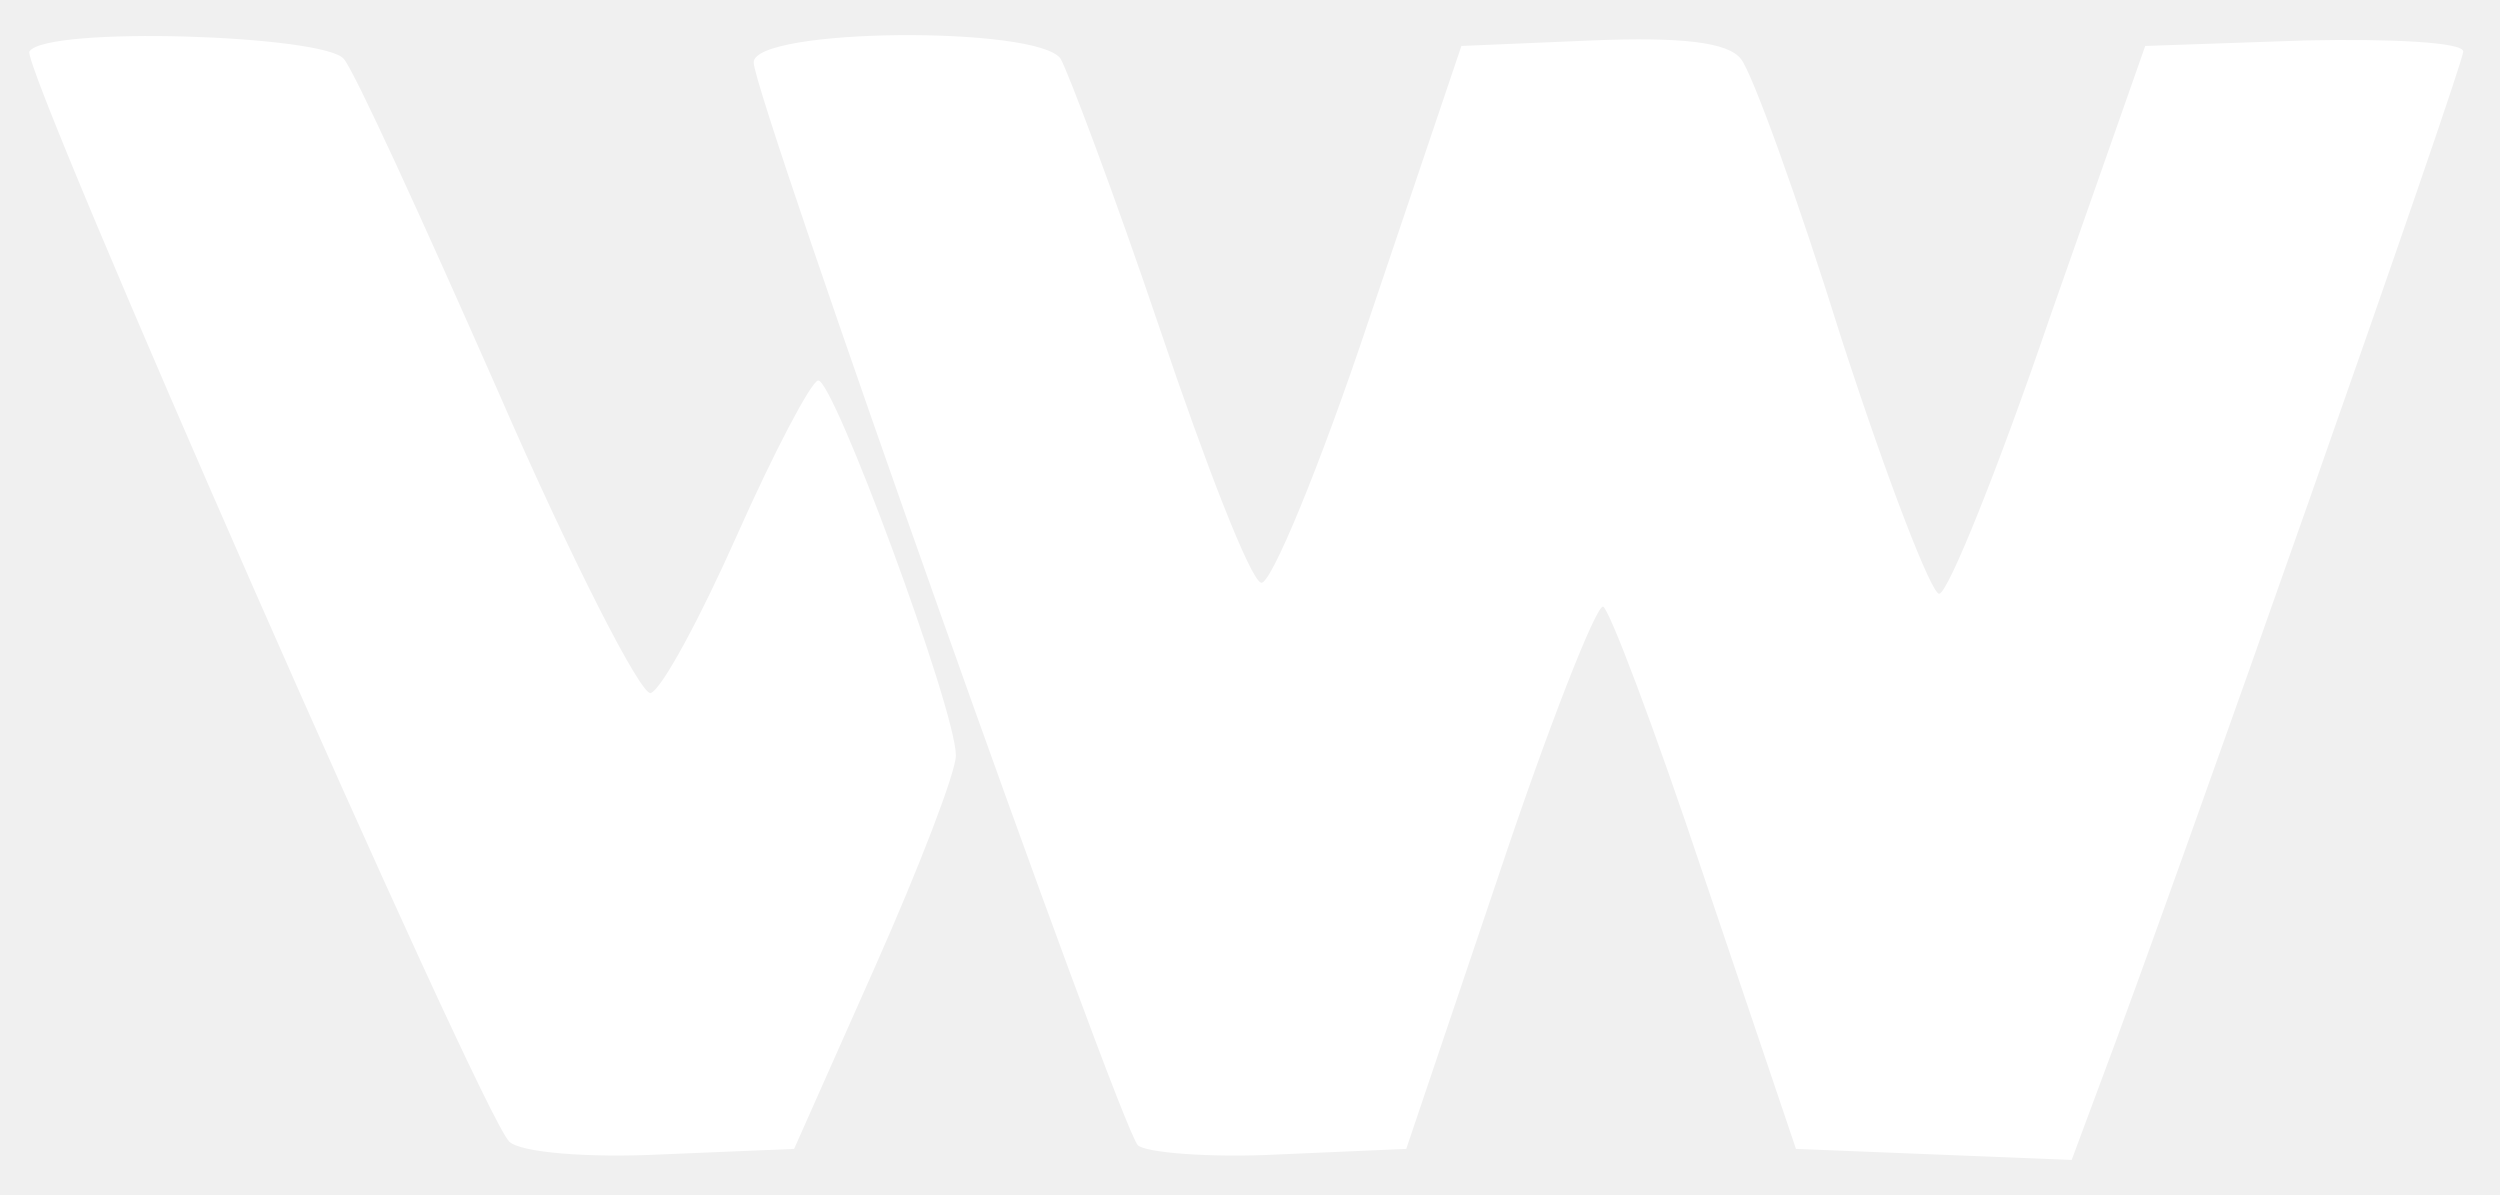
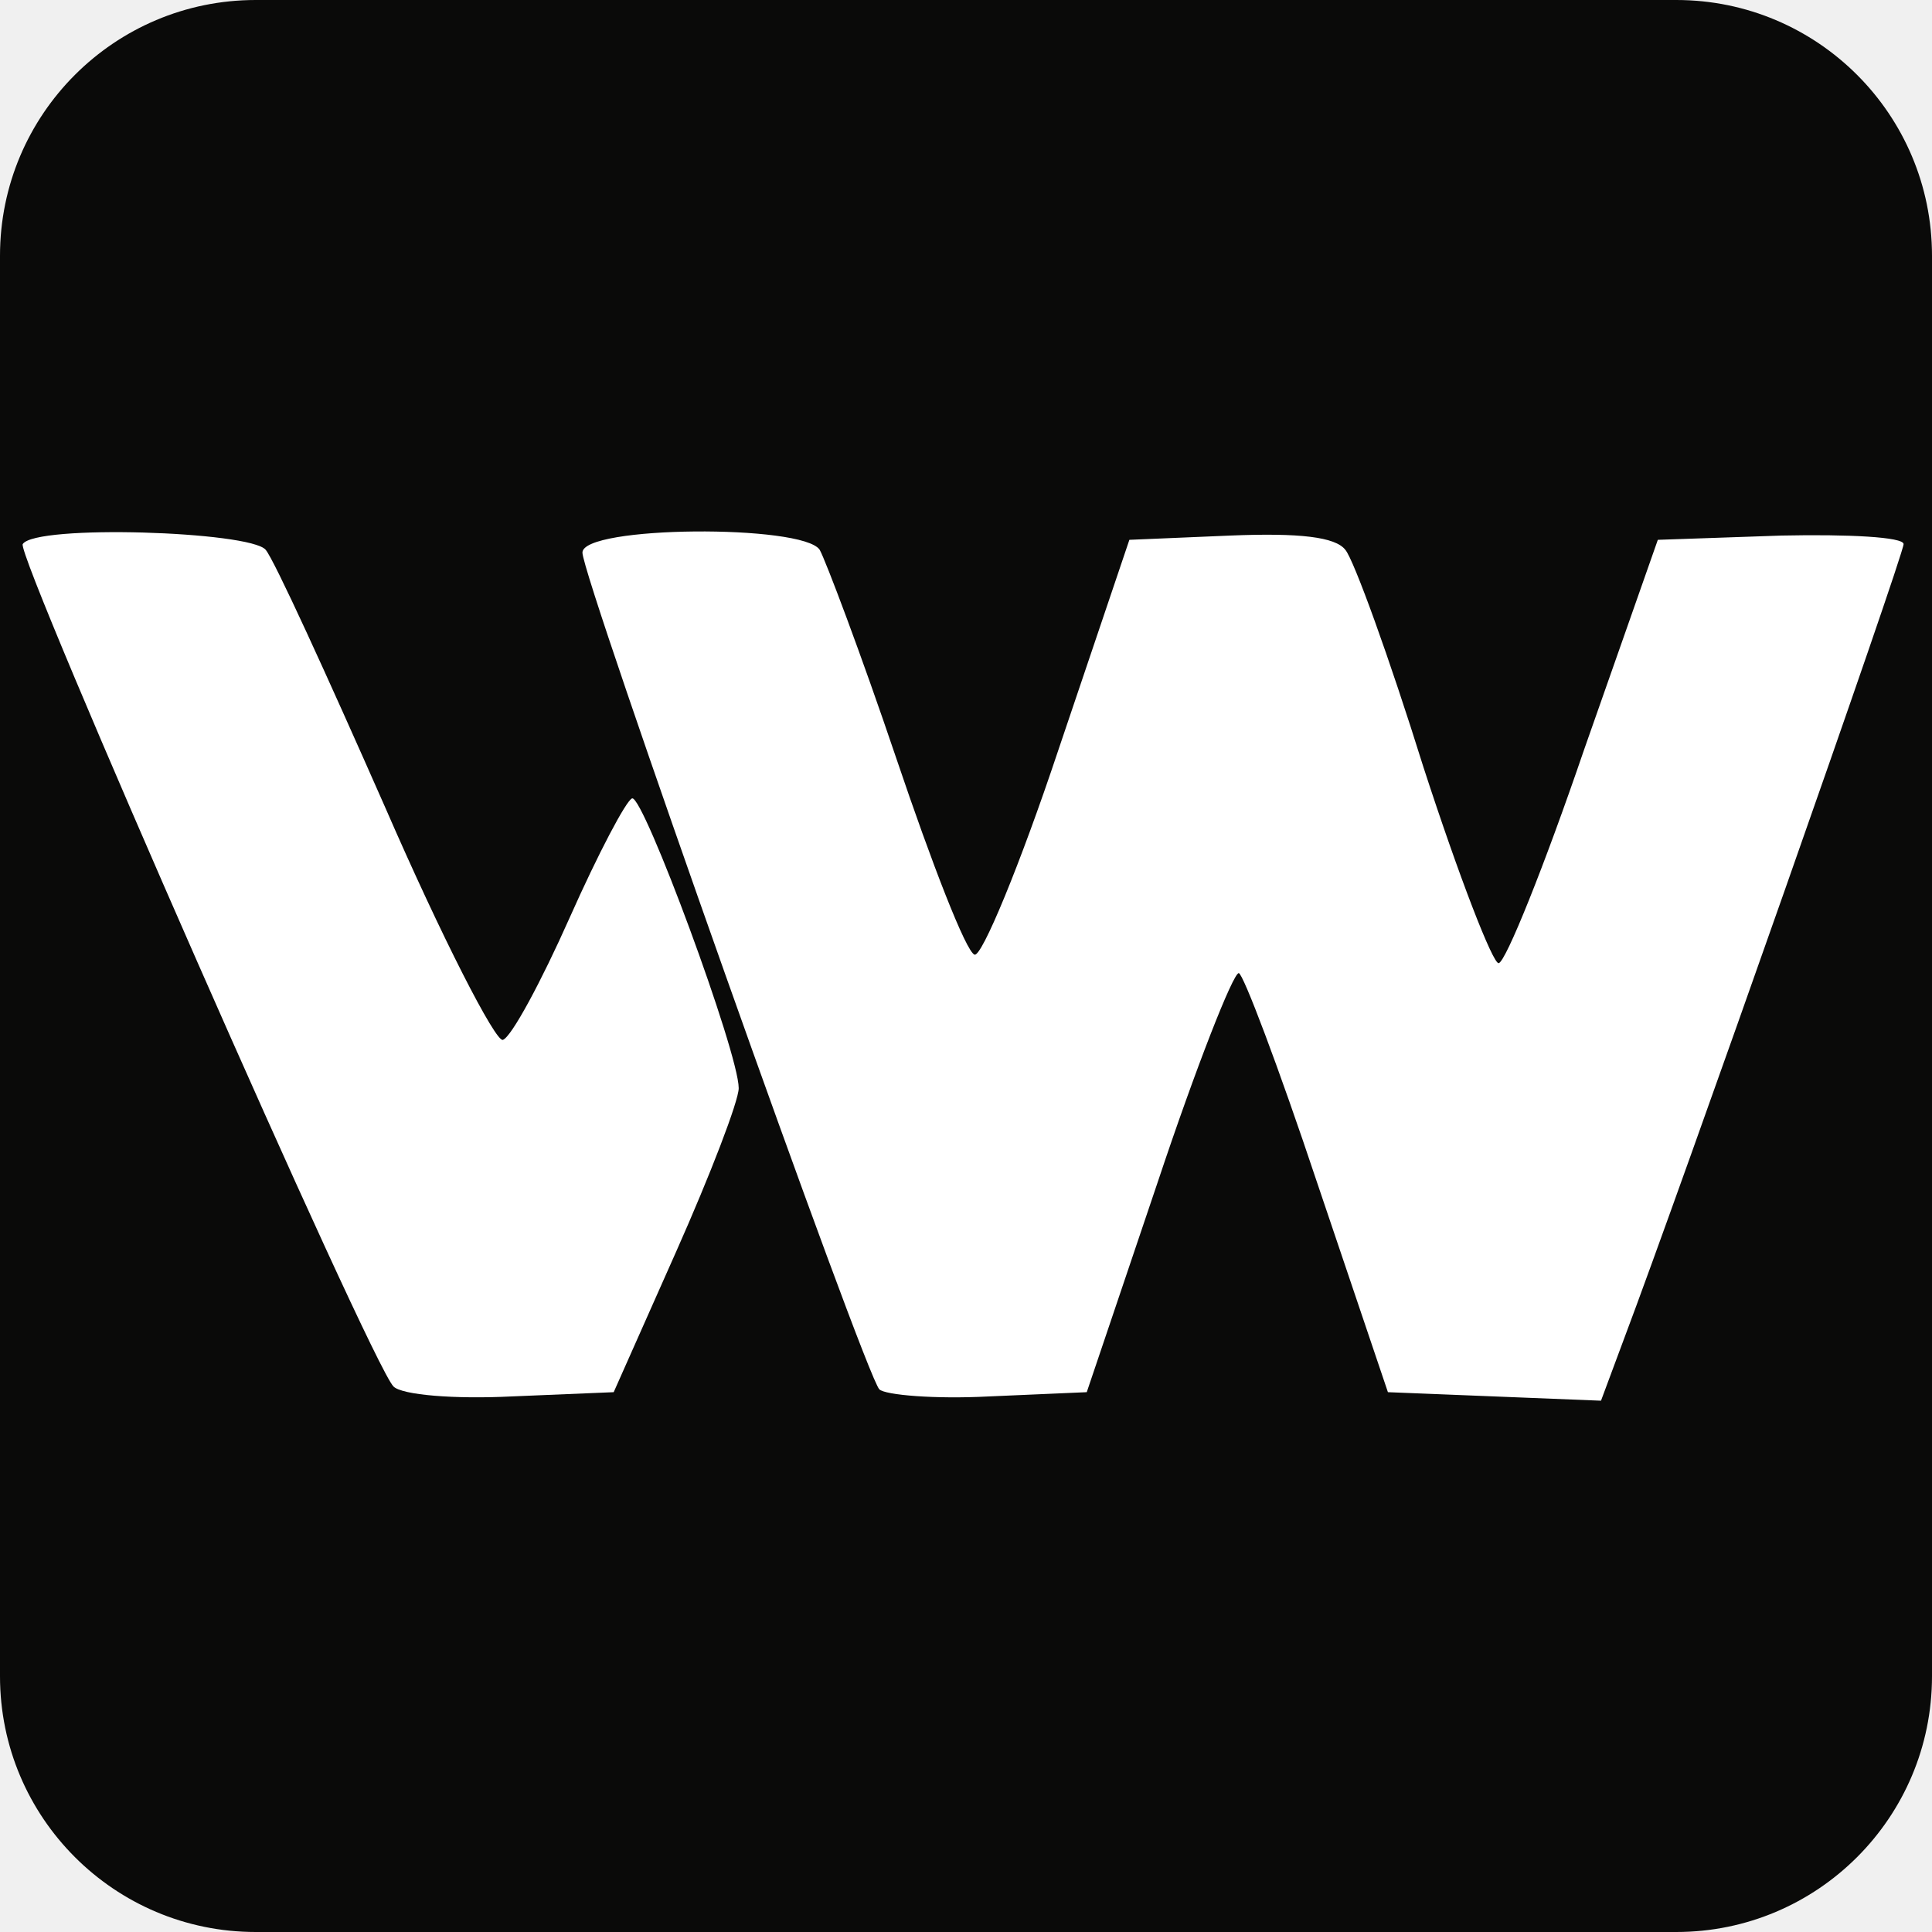
- <svg xmlns="http://www.w3.org/2000/svg" version="1.0" width="136pt" height="65pt" viewBox="0 0 136 65" preserveAspectRatio="xMidYMid meet">
-   <g transform="translate(0,65) scale(0.1,-0.1)" fill="#ffffff" stroke="none">
+ <svg xmlns="http://www.w3.org/2000/svg" viewBox="0 0 136 136" width="136" height="136">
+   <rect width="136" height="136" fill="#0A0A09" rx="18" />
+   <g transform="translate(0,100.5) scale(0.1,-0.1)" fill="#ffffff" stroke="none">
    <path d="M16 622 c-5 -8 245 -577 261 -593 6 -6 43 -9 83 -7 l72 3 44 99 c24 54 44 106 44 115 0 25 -67 206 -75 204 -4 -1 -24 -39 -44 -84 -20 -45 -41 -84 -47 -86 -5 -2 -43 72 -83 164 -41 93 -78 174 -84 181 -11 13 -162 18 -171 4z" />
    <path d="M410 616 c0 -18 199 -579 209 -589 4 -4 39 -7 77 -5 l69 3 50 148 c27 81 53 147 57 147 3 0 28 -66 55 -147 l50 -148 75 -3 75 -3 16 43 c40 106 197 552 197 560 0 5 -39 7 -86 6 l-87 -3 -52 -148 c-28 -82 -55 -149 -60 -150 -4 -1 -28 61 -53 138 -24 77 -49 146 -55 153 -7 9 -32 12 -81 10 l-71 -3 -50 -148 c-27 -81 -54 -146 -59 -144 -6 2 -30 64 -55 138 -25 74 -50 140 -54 147 -12 18 -167 17 -167 -2z" />
  </g>
</svg>
